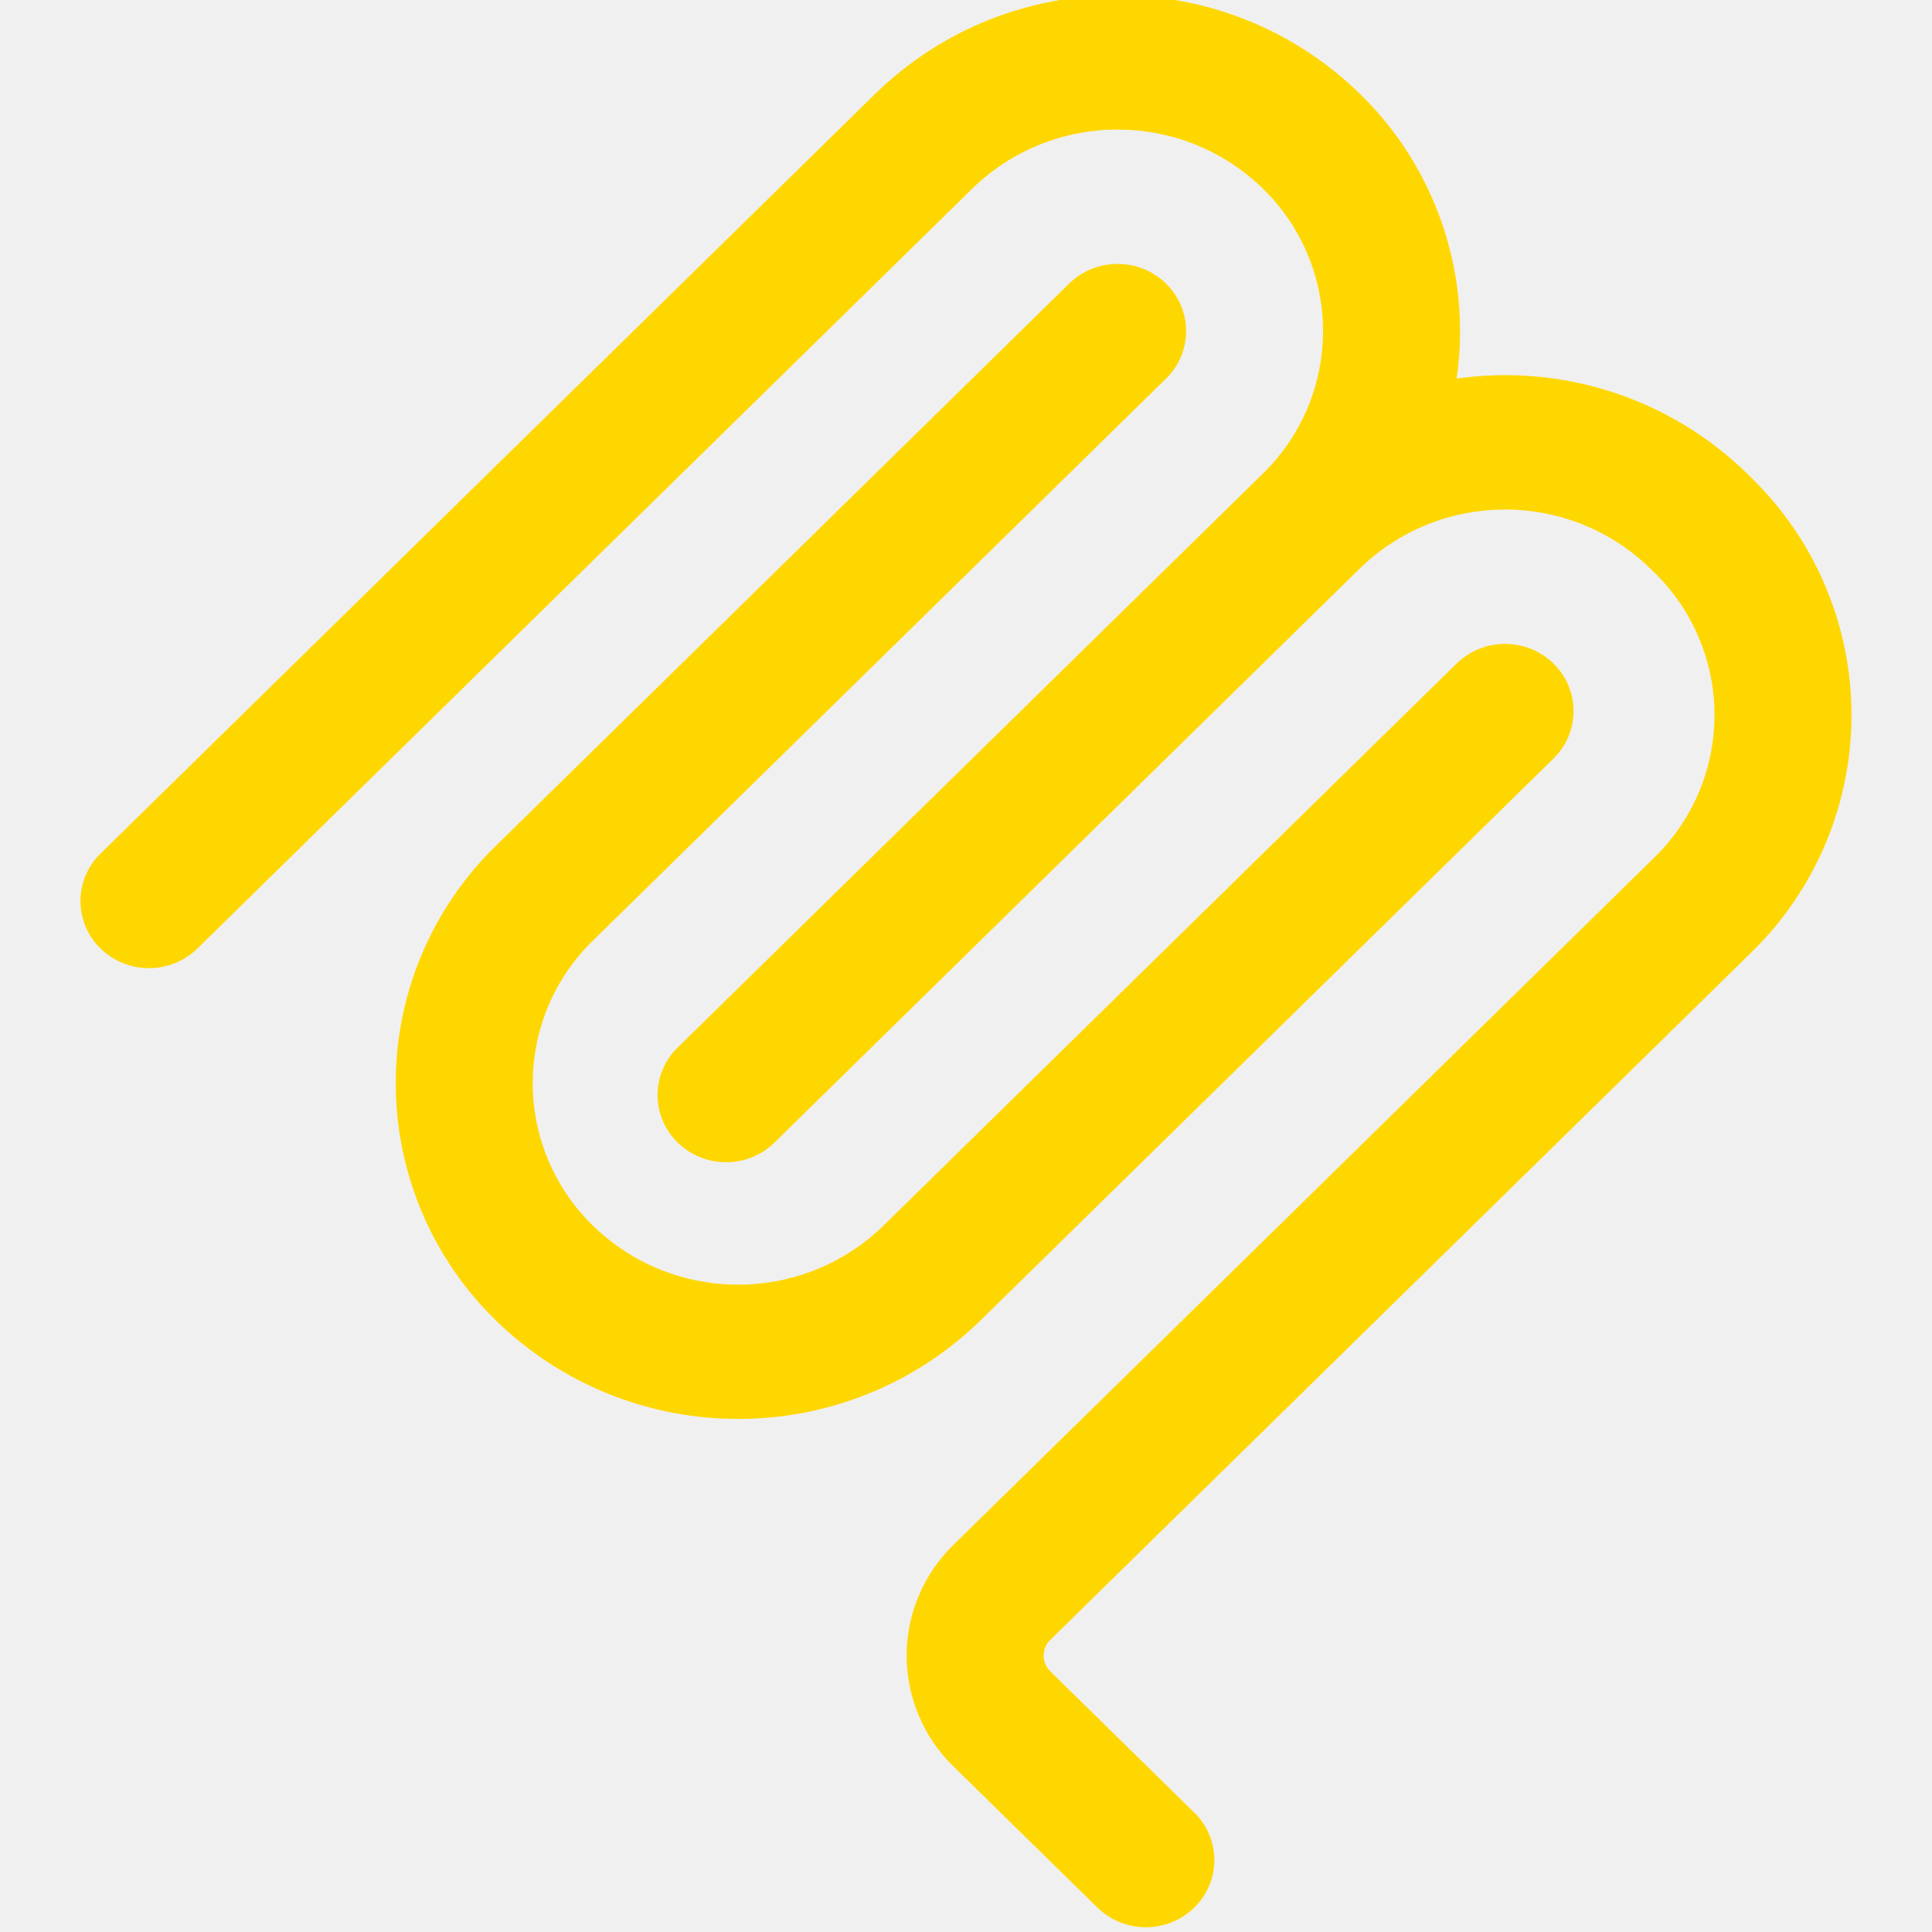
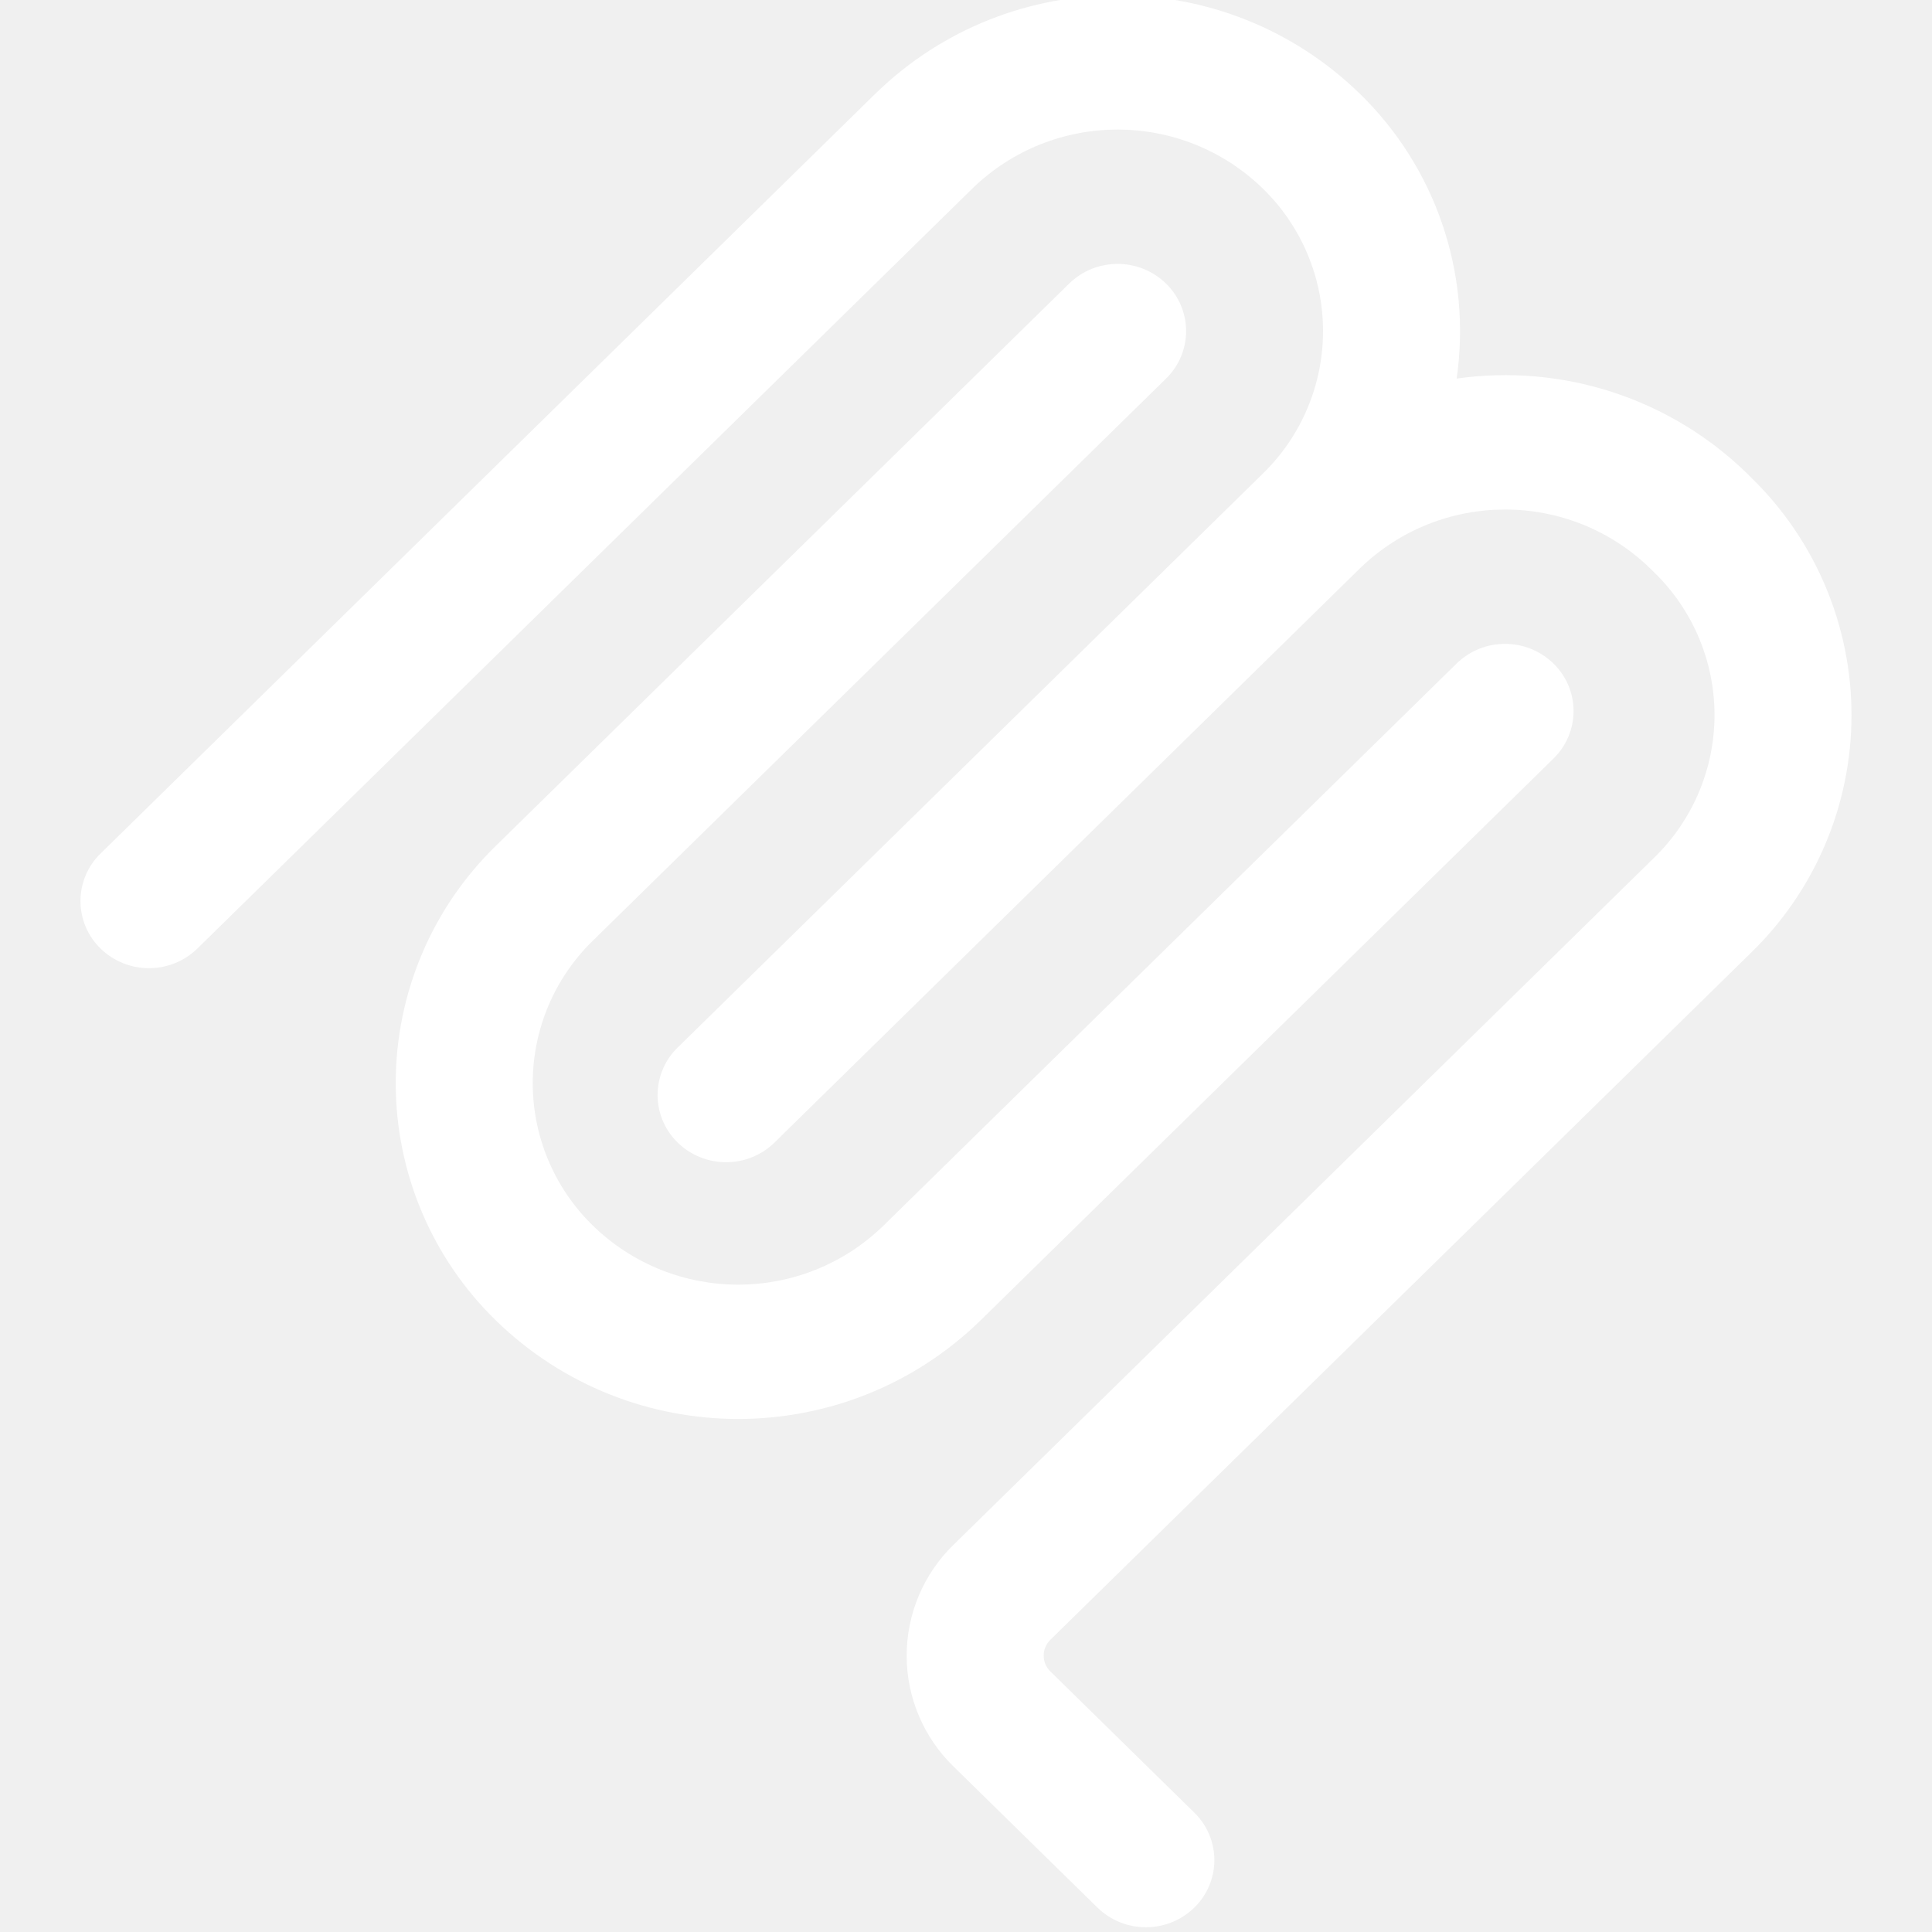
- <svg xmlns="http://www.w3.org/2000/svg" fill="#FFD700" fill-rule="evenodd" viewBox="0 0 24 24">
+ <svg xmlns="http://www.w3.org/2000/svg" fill="#FFFFFF" fill-rule="evenodd" viewBox="0 0 24 24">
  <path d="M15.688 2.343a2.588 2.588 0 00-3.61 0l-9.626 9.44a.863.863 0 01-1.203 0 .823.823 0 010-1.18l9.626-9.44a4.313 4.313 0 016.016 0 4.116 4.116 0 011.204 3.54 4.3 4.3 0 013.609 1.18l.05.05a4.115 4.115 0 010 5.9l-8.706 8.537a.274.274 0 000 .393l1.788 1.754a.823.823 0 010 1.18.863.863 0 01-1.203 0l-1.788-1.753a1.92 1.92 0 010-2.754l8.706-8.538a2.47 2.47 0 000-3.54l-.05-.049a2.588 2.588 0 00-3.607-.003l-7.172 7.034-.002.002-.098.097a.863.863 0 01-1.204 0 .823.823 0 010-1.18l7.273-7.133a2.47 2.47 0 00-.003-3.537z" />
  <path d="M14.485 4.703a.823.823 0 000-1.18.863.863 0 00-1.204 0l-7.119 6.982a4.115 4.115 0 000 5.9 4.314 4.314 0 006.016 0l7.12-6.982a.823.823 0 000-1.18.863.863 0 00-1.204 0l-7.119 6.982a2.588 2.588 0 01-3.61 0 2.47 2.47 0 010-3.54l7.12-6.982z" />
</svg>
